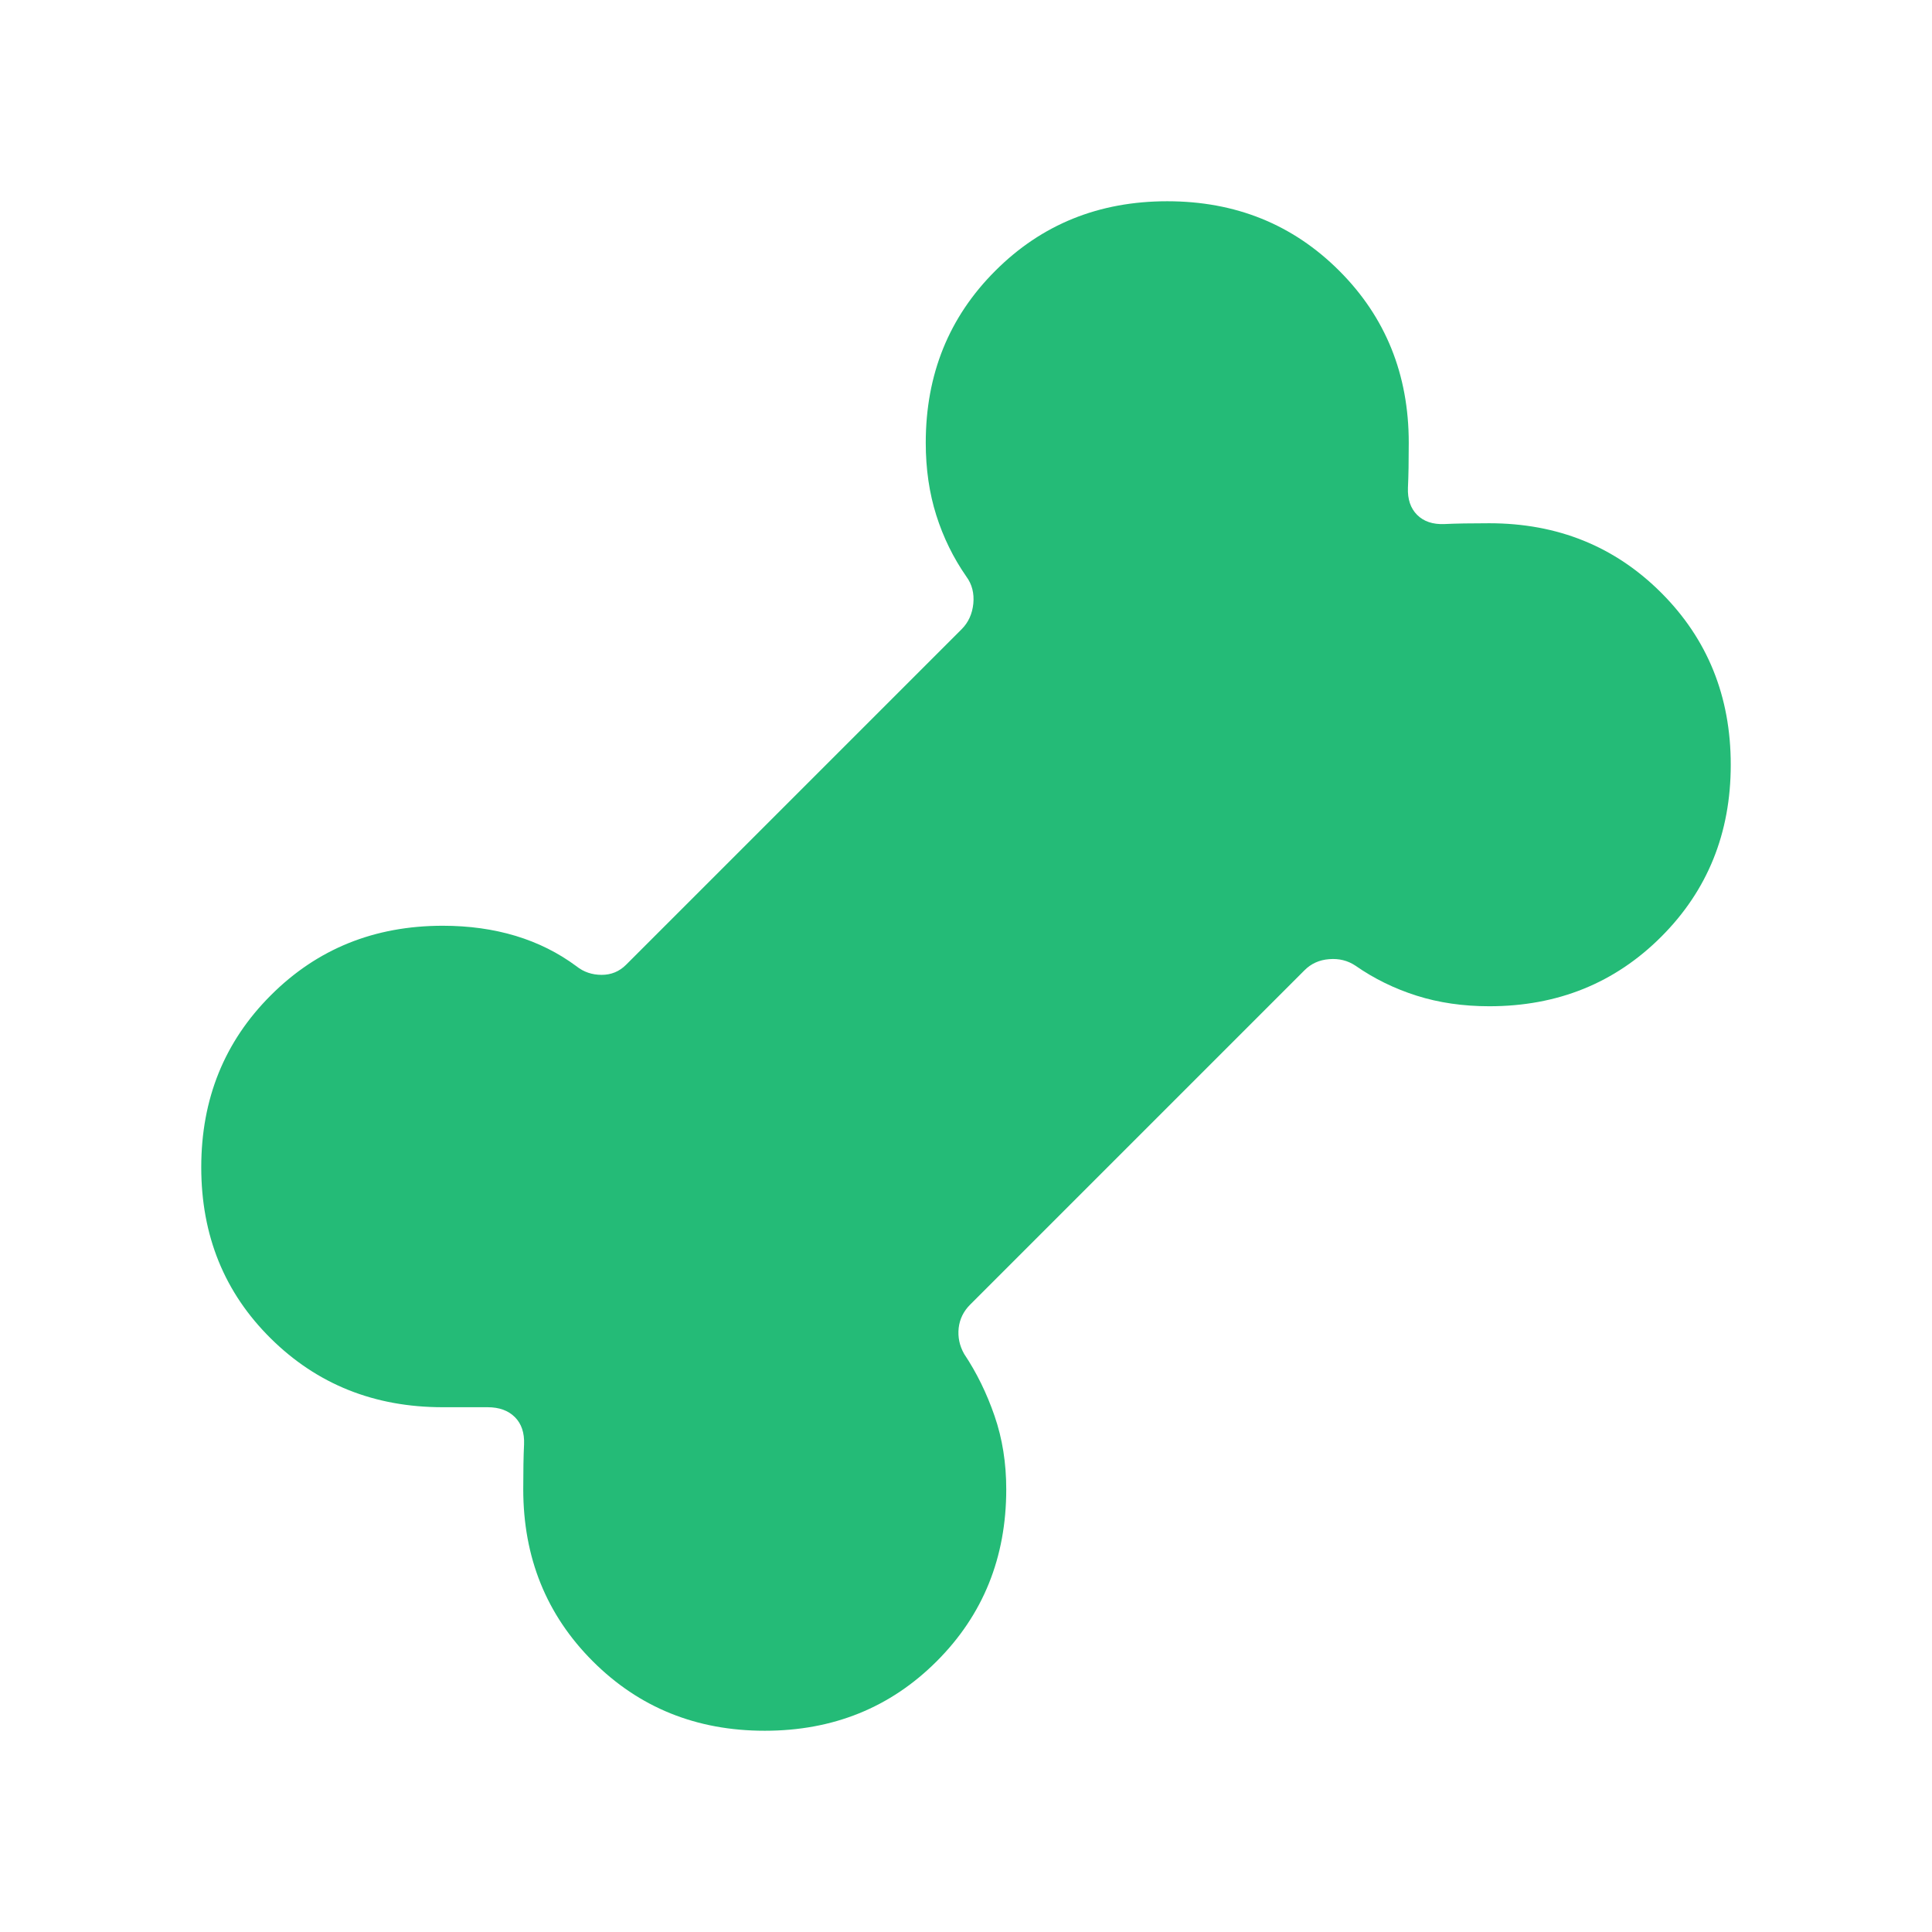
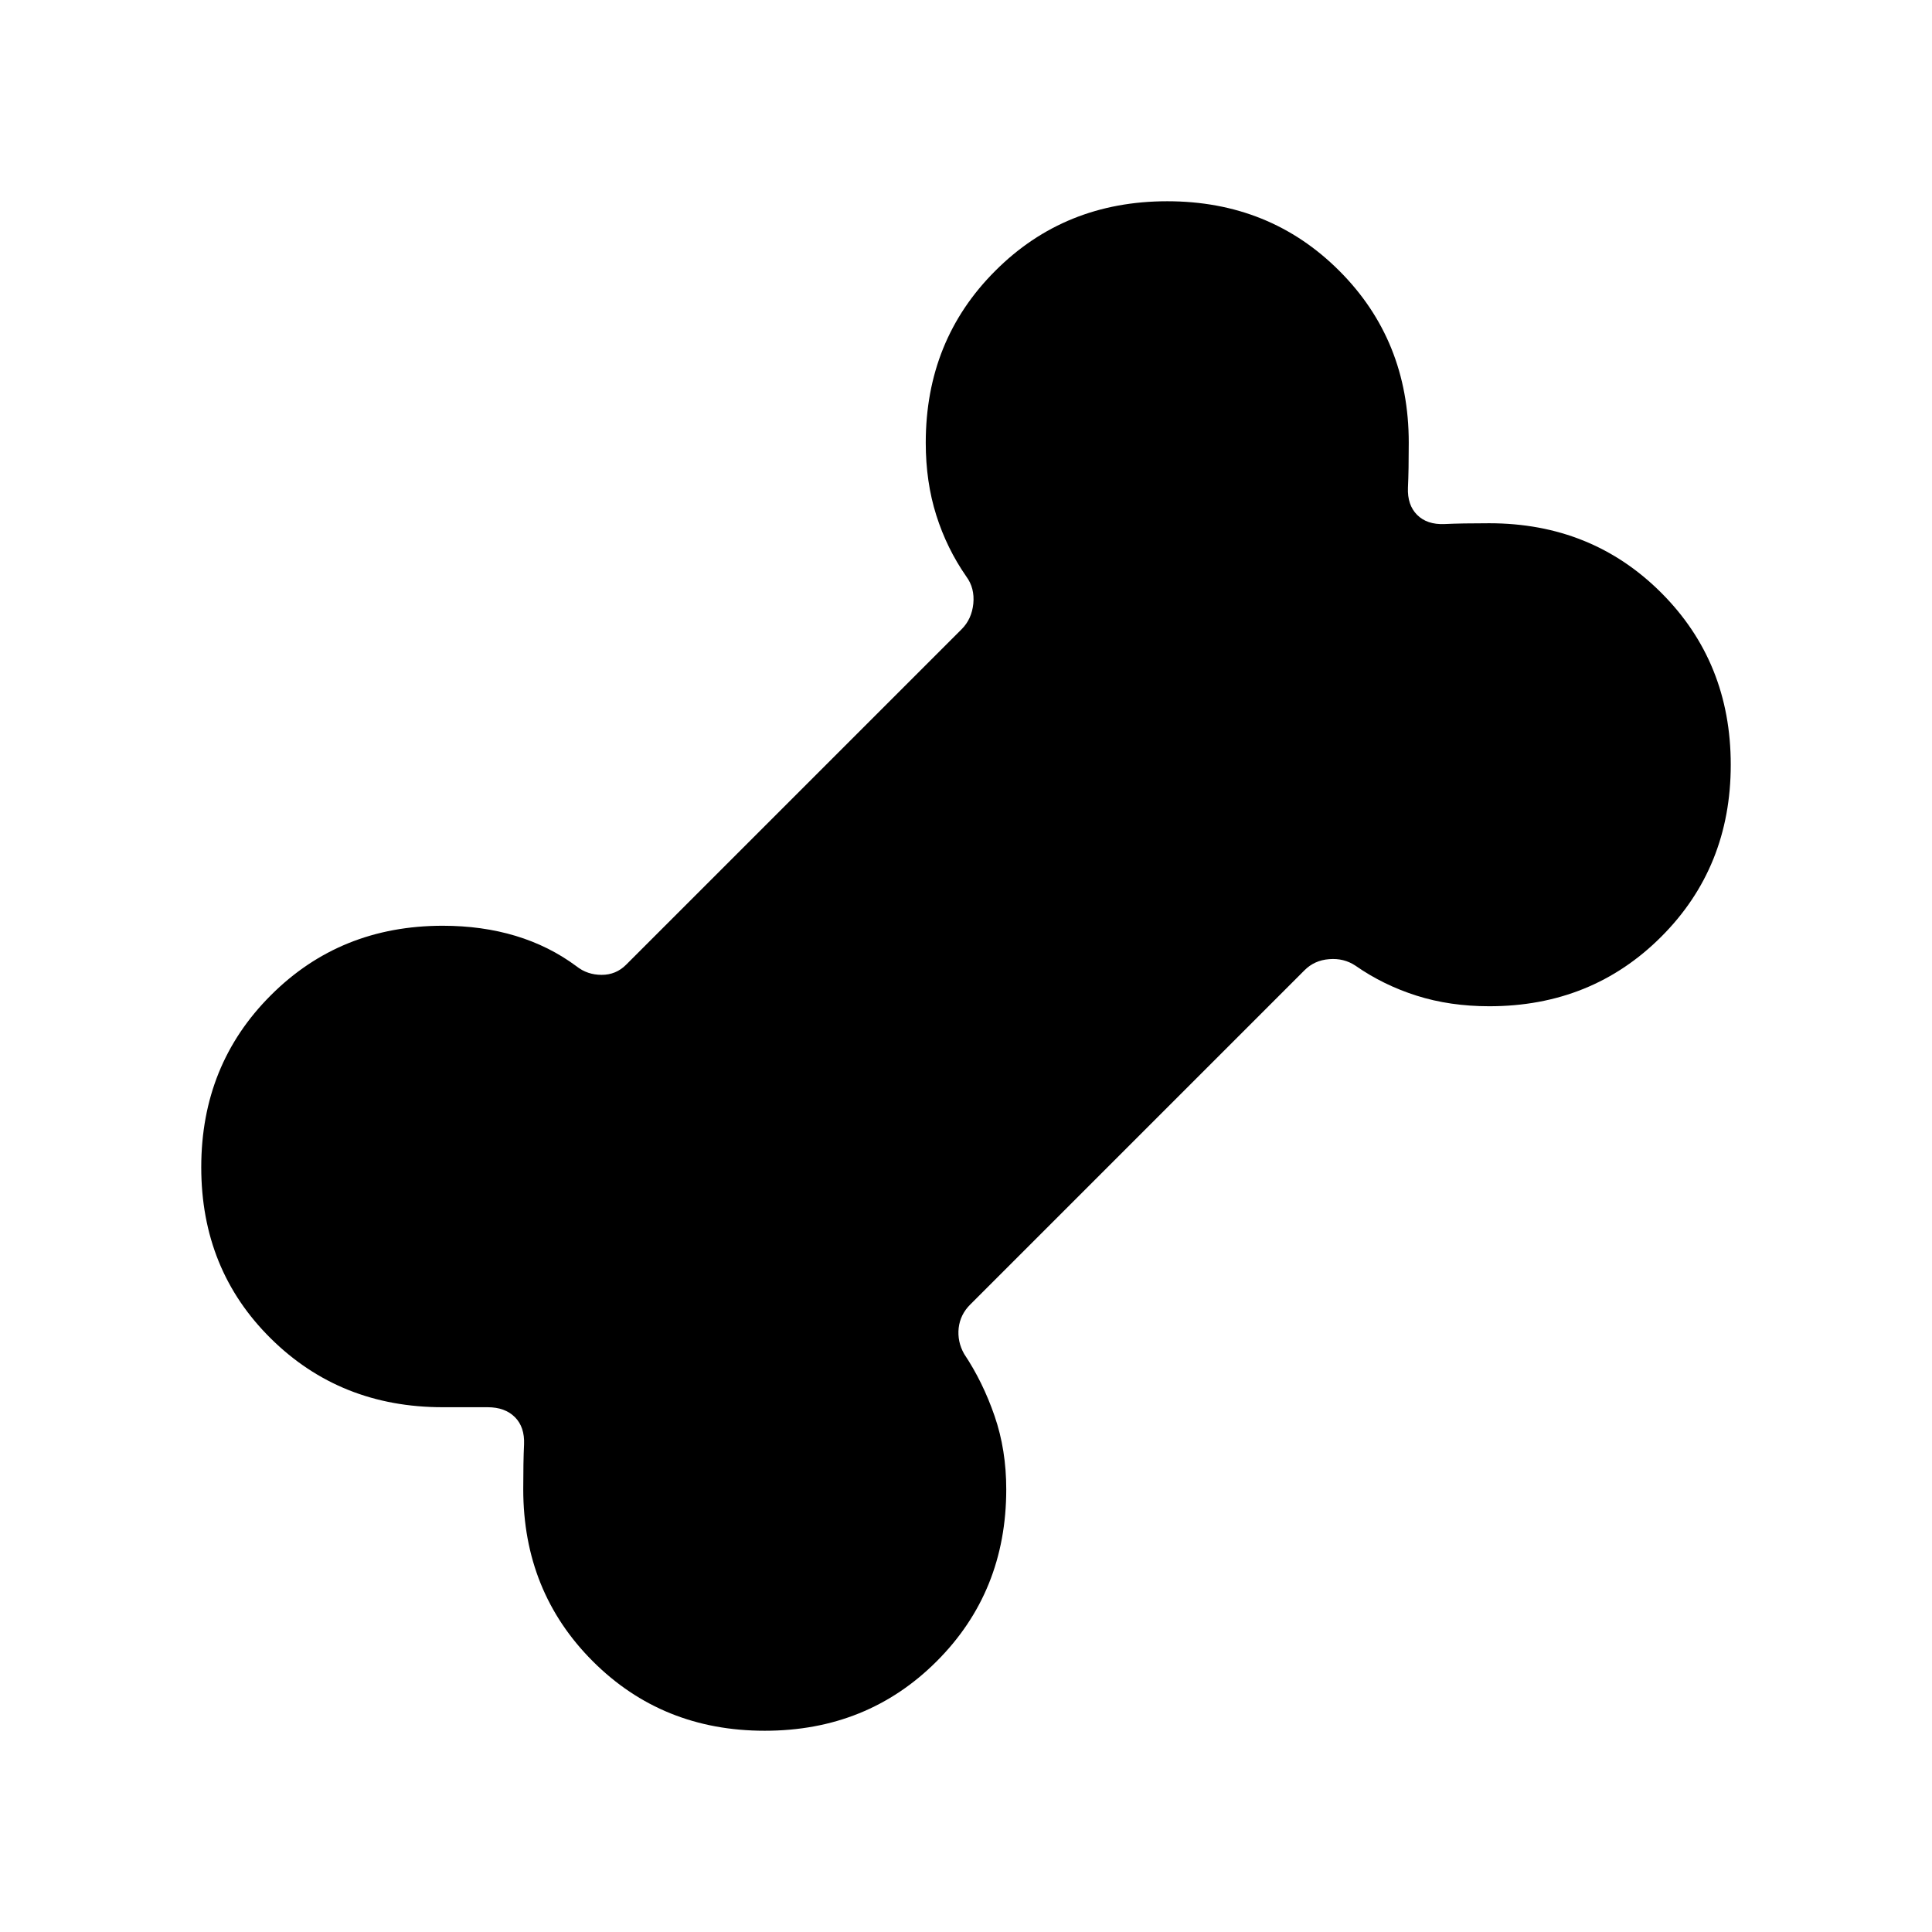
<svg xmlns="http://www.w3.org/2000/svg" width="24" height="24" viewBox="0 0 24 24" fill="none">
  <mask id="mask0_7568_46941" style="mask-type:alpha" maskUnits="userSpaceOnUse" x="0" y="0" width="24" height="24">
    <rect width="24" height="24" fill="#D9D9D9" />
  </mask>
  <g mask="url(#mask0_7568_46941)">
-     <path d="M9.5 21.5C8.651 21.5 7.939 21.212 7.364 20.637C6.788 20.061 6.5 19.349 6.5 18.5C6.5 18.273 6.503 18.087 6.51 17.943C6.516 17.799 6.478 17.686 6.396 17.604C6.314 17.522 6.201 17.481 6.057 17.481H5.5C4.651 17.481 3.939 17.196 3.364 16.627C2.788 16.058 2.5 15.349 2.5 14.5C2.5 13.651 2.788 12.939 3.364 12.364C3.939 11.788 4.651 11.5 5.5 11.5C5.826 11.5 6.128 11.542 6.406 11.626C6.684 11.71 6.936 11.836 7.162 12.004C7.251 12.075 7.356 12.11 7.474 12.11C7.593 12.11 7.694 12.068 7.777 11.985L11.946 7.816C12.03 7.732 12.078 7.626 12.091 7.498C12.103 7.37 12.075 7.258 12.004 7.162C11.842 6.929 11.718 6.676 11.631 6.401C11.544 6.126 11.5 5.826 11.5 5.5C11.5 4.651 11.788 3.939 12.364 3.364C12.939 2.788 13.651 2.5 14.5 2.5C15.349 2.5 16.061 2.788 16.637 3.364C17.212 3.939 17.5 4.651 17.5 5.5C17.5 5.727 17.497 5.913 17.49 6.057C17.484 6.201 17.522 6.314 17.604 6.396C17.686 6.478 17.799 6.516 17.943 6.51C18.087 6.503 18.273 6.5 18.5 6.5C19.349 6.5 20.061 6.788 20.637 7.364C21.212 7.939 21.5 8.651 21.5 9.5C21.5 10.349 21.212 11.061 20.637 11.636C20.061 12.212 19.349 12.5 18.5 12.5C18.174 12.5 17.874 12.456 17.599 12.369C17.324 12.282 17.07 12.158 16.838 11.996C16.742 11.932 16.633 11.905 16.512 11.915C16.39 11.924 16.287 11.97 16.204 12.054L12.054 16.204C11.97 16.287 11.922 16.385 11.909 16.497C11.897 16.609 11.919 16.717 11.977 16.819C12.132 17.051 12.258 17.308 12.355 17.59C12.452 17.871 12.5 18.174 12.5 18.5C12.5 19.349 12.212 20.061 11.636 20.637C11.061 21.212 10.349 21.5 9.5 21.5Z" fill="#24BB77" />
+     <path d="M9.5 21.5C8.651 21.5 7.939 21.212 7.364 20.637C6.788 20.061 6.5 19.349 6.5 18.5C6.5 18.273 6.503 18.087 6.51 17.943C6.516 17.799 6.478 17.686 6.396 17.604C6.314 17.522 6.201 17.481 6.057 17.481H5.5C4.651 17.481 3.939 17.196 3.364 16.627C2.788 16.058 2.5 15.349 2.5 14.5C2.5 13.651 2.788 12.939 3.364 12.364C3.939 11.788 4.651 11.5 5.5 11.5C5.826 11.5 6.128 11.542 6.406 11.626C6.684 11.71 6.936 11.836 7.162 12.004C7.251 12.075 7.356 12.11 7.474 12.11C7.593 12.11 7.694 12.068 7.777 11.985L11.946 7.816C12.03 7.732 12.078 7.626 12.091 7.498C12.103 7.37 12.075 7.258 12.004 7.162C11.842 6.929 11.718 6.676 11.631 6.401C11.544 6.126 11.5 5.826 11.5 5.5C11.5 4.651 11.788 3.939 12.364 3.364C12.939 2.788 13.651 2.5 14.5 2.5C15.349 2.5 16.061 2.788 16.637 3.364C17.212 3.939 17.5 4.651 17.5 5.5C17.5 5.727 17.497 5.913 17.49 6.057C17.484 6.201 17.522 6.314 17.604 6.396C17.686 6.478 17.799 6.516 17.943 6.51C18.087 6.503 18.273 6.5 18.5 6.5C19.349 6.5 20.061 6.788 20.637 7.364C21.212 7.939 21.5 8.651 21.5 9.5C21.5 10.349 21.212 11.061 20.637 11.636C20.061 12.212 19.349 12.5 18.5 12.5C18.174 12.5 17.874 12.456 17.599 12.369C17.324 12.282 17.07 12.158 16.838 11.996C16.742 11.932 16.633 11.905 16.512 11.915C16.39 11.924 16.287 11.97 16.204 12.054L12.054 16.204C11.97 16.287 11.922 16.385 11.909 16.497C11.897 16.609 11.919 16.717 11.977 16.819C12.132 17.051 12.258 17.308 12.355 17.59C12.452 17.871 12.5 18.174 12.5 18.5C12.5 19.349 12.212 20.061 11.636 20.637C11.061 21.212 10.349 21.5 9.5 21.5Z" fill="currentColor" />
  </g>
</svg>
